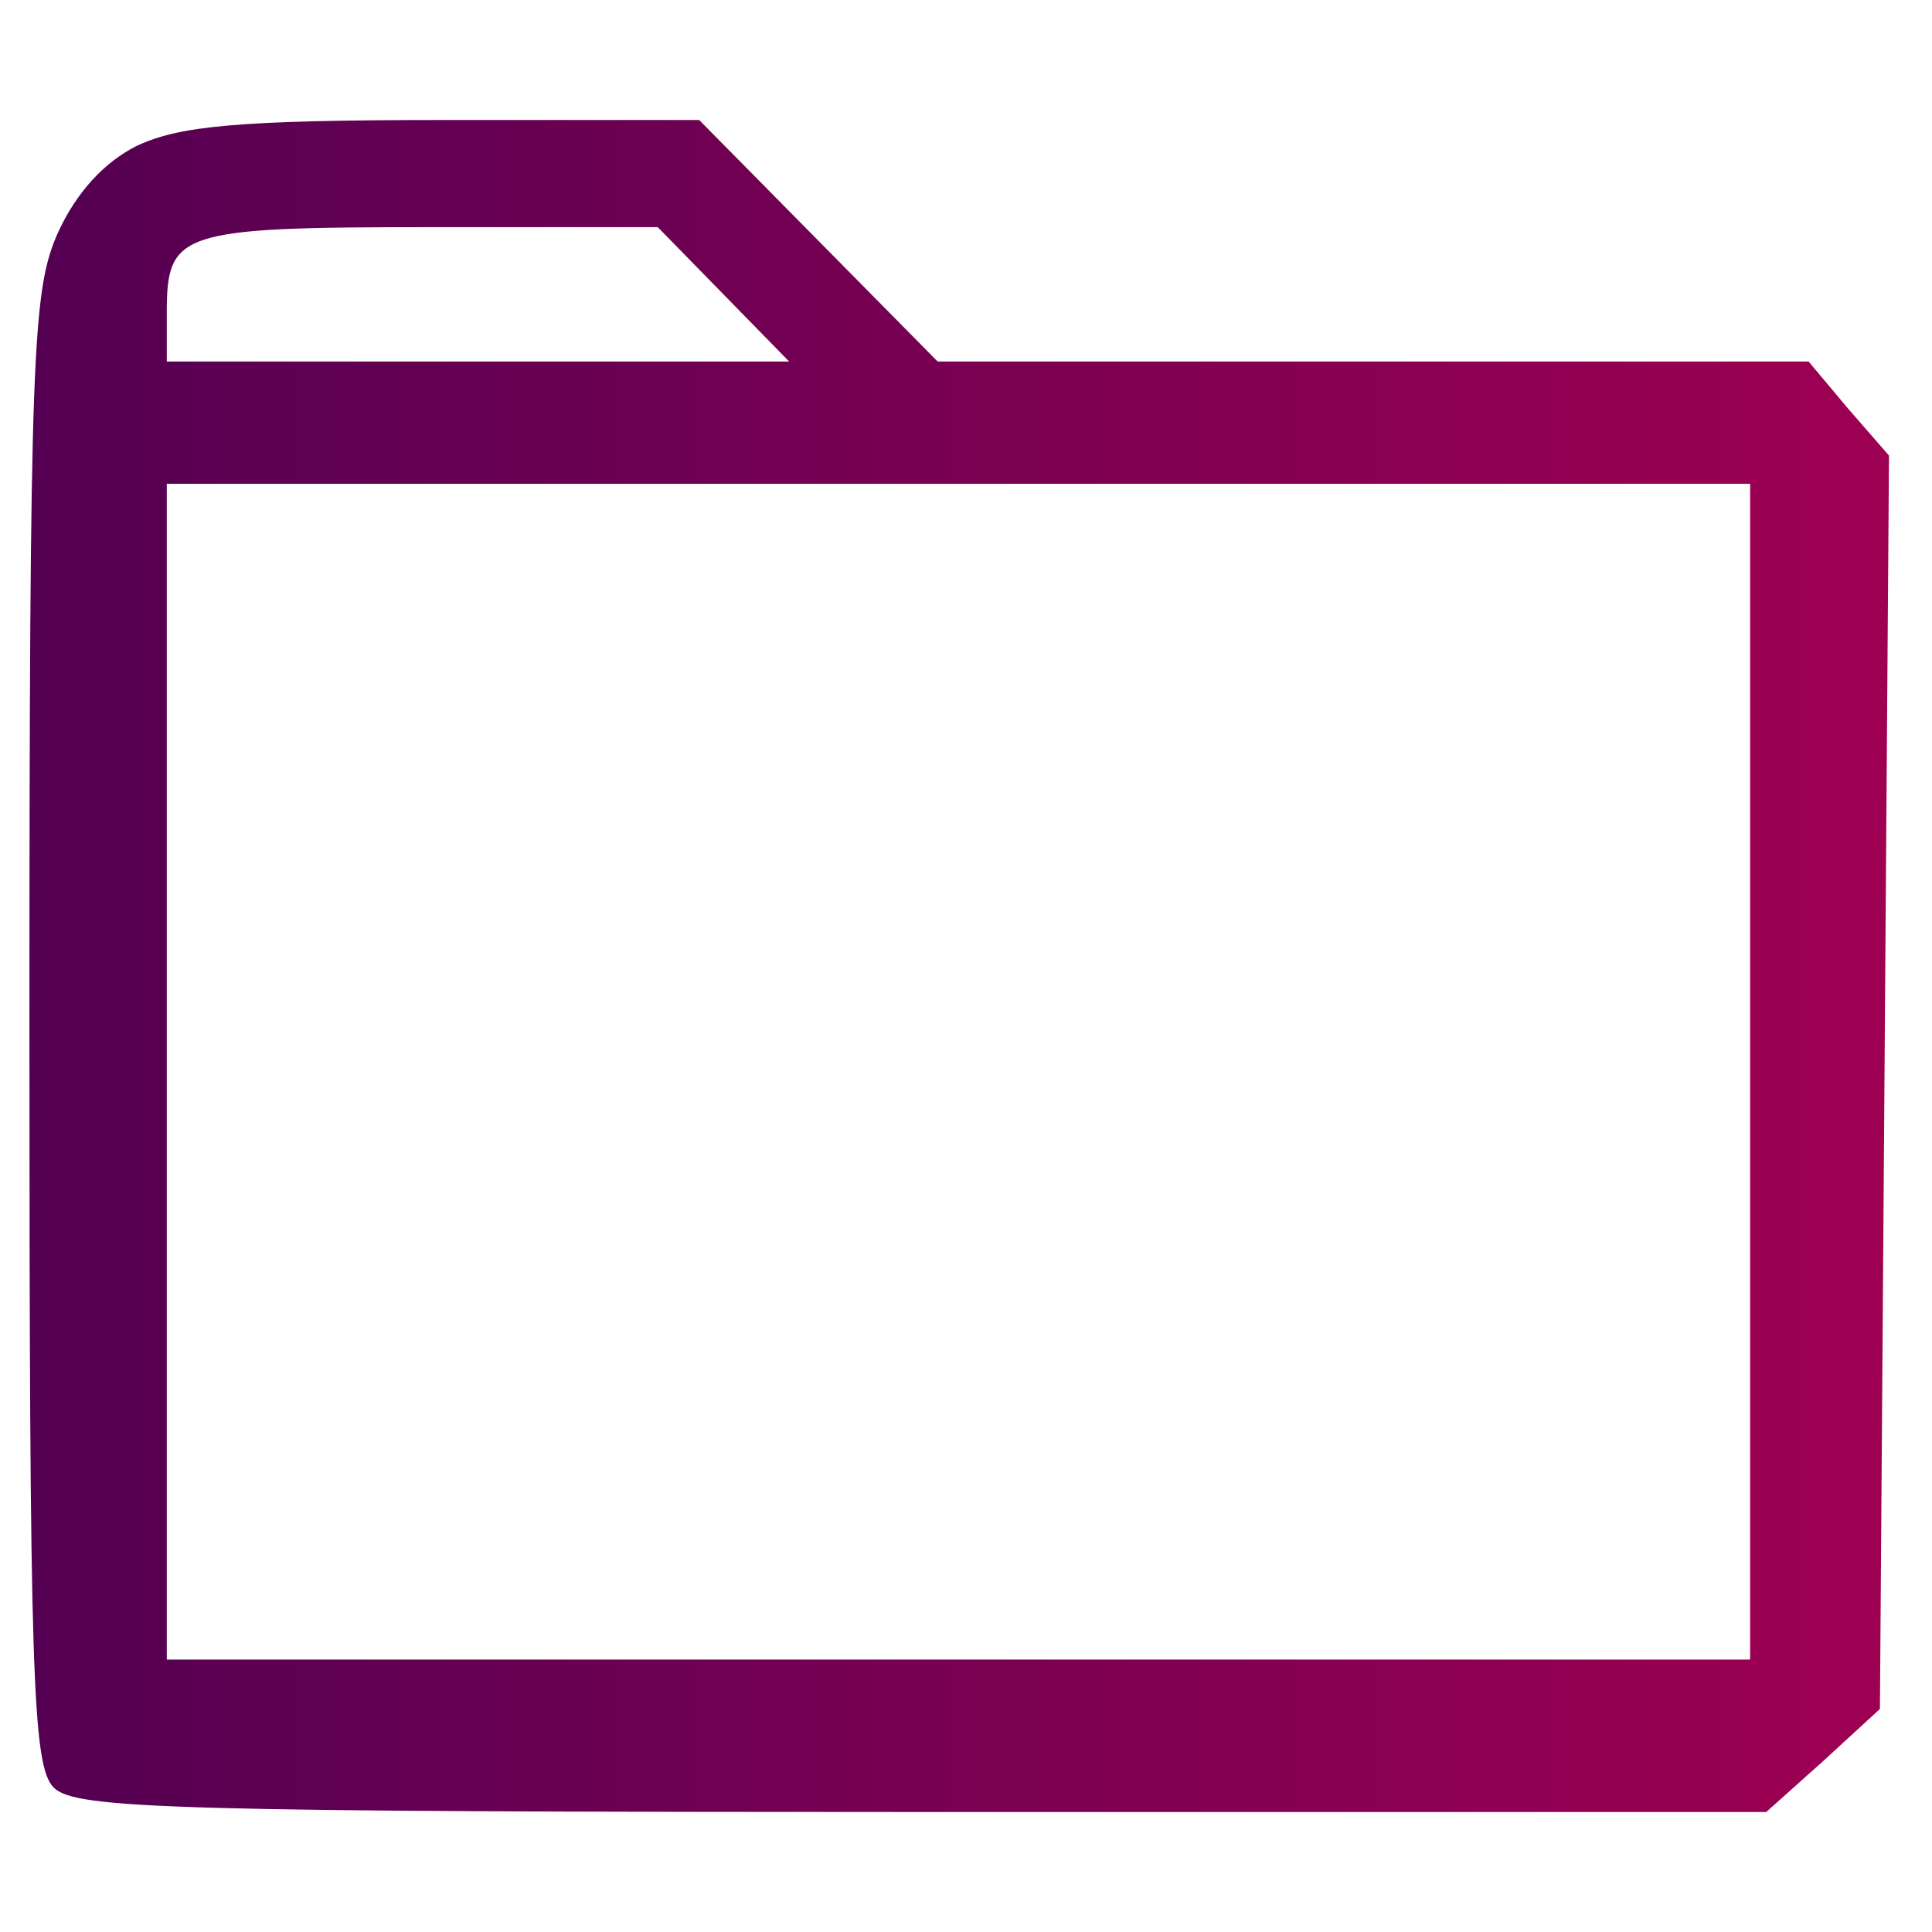
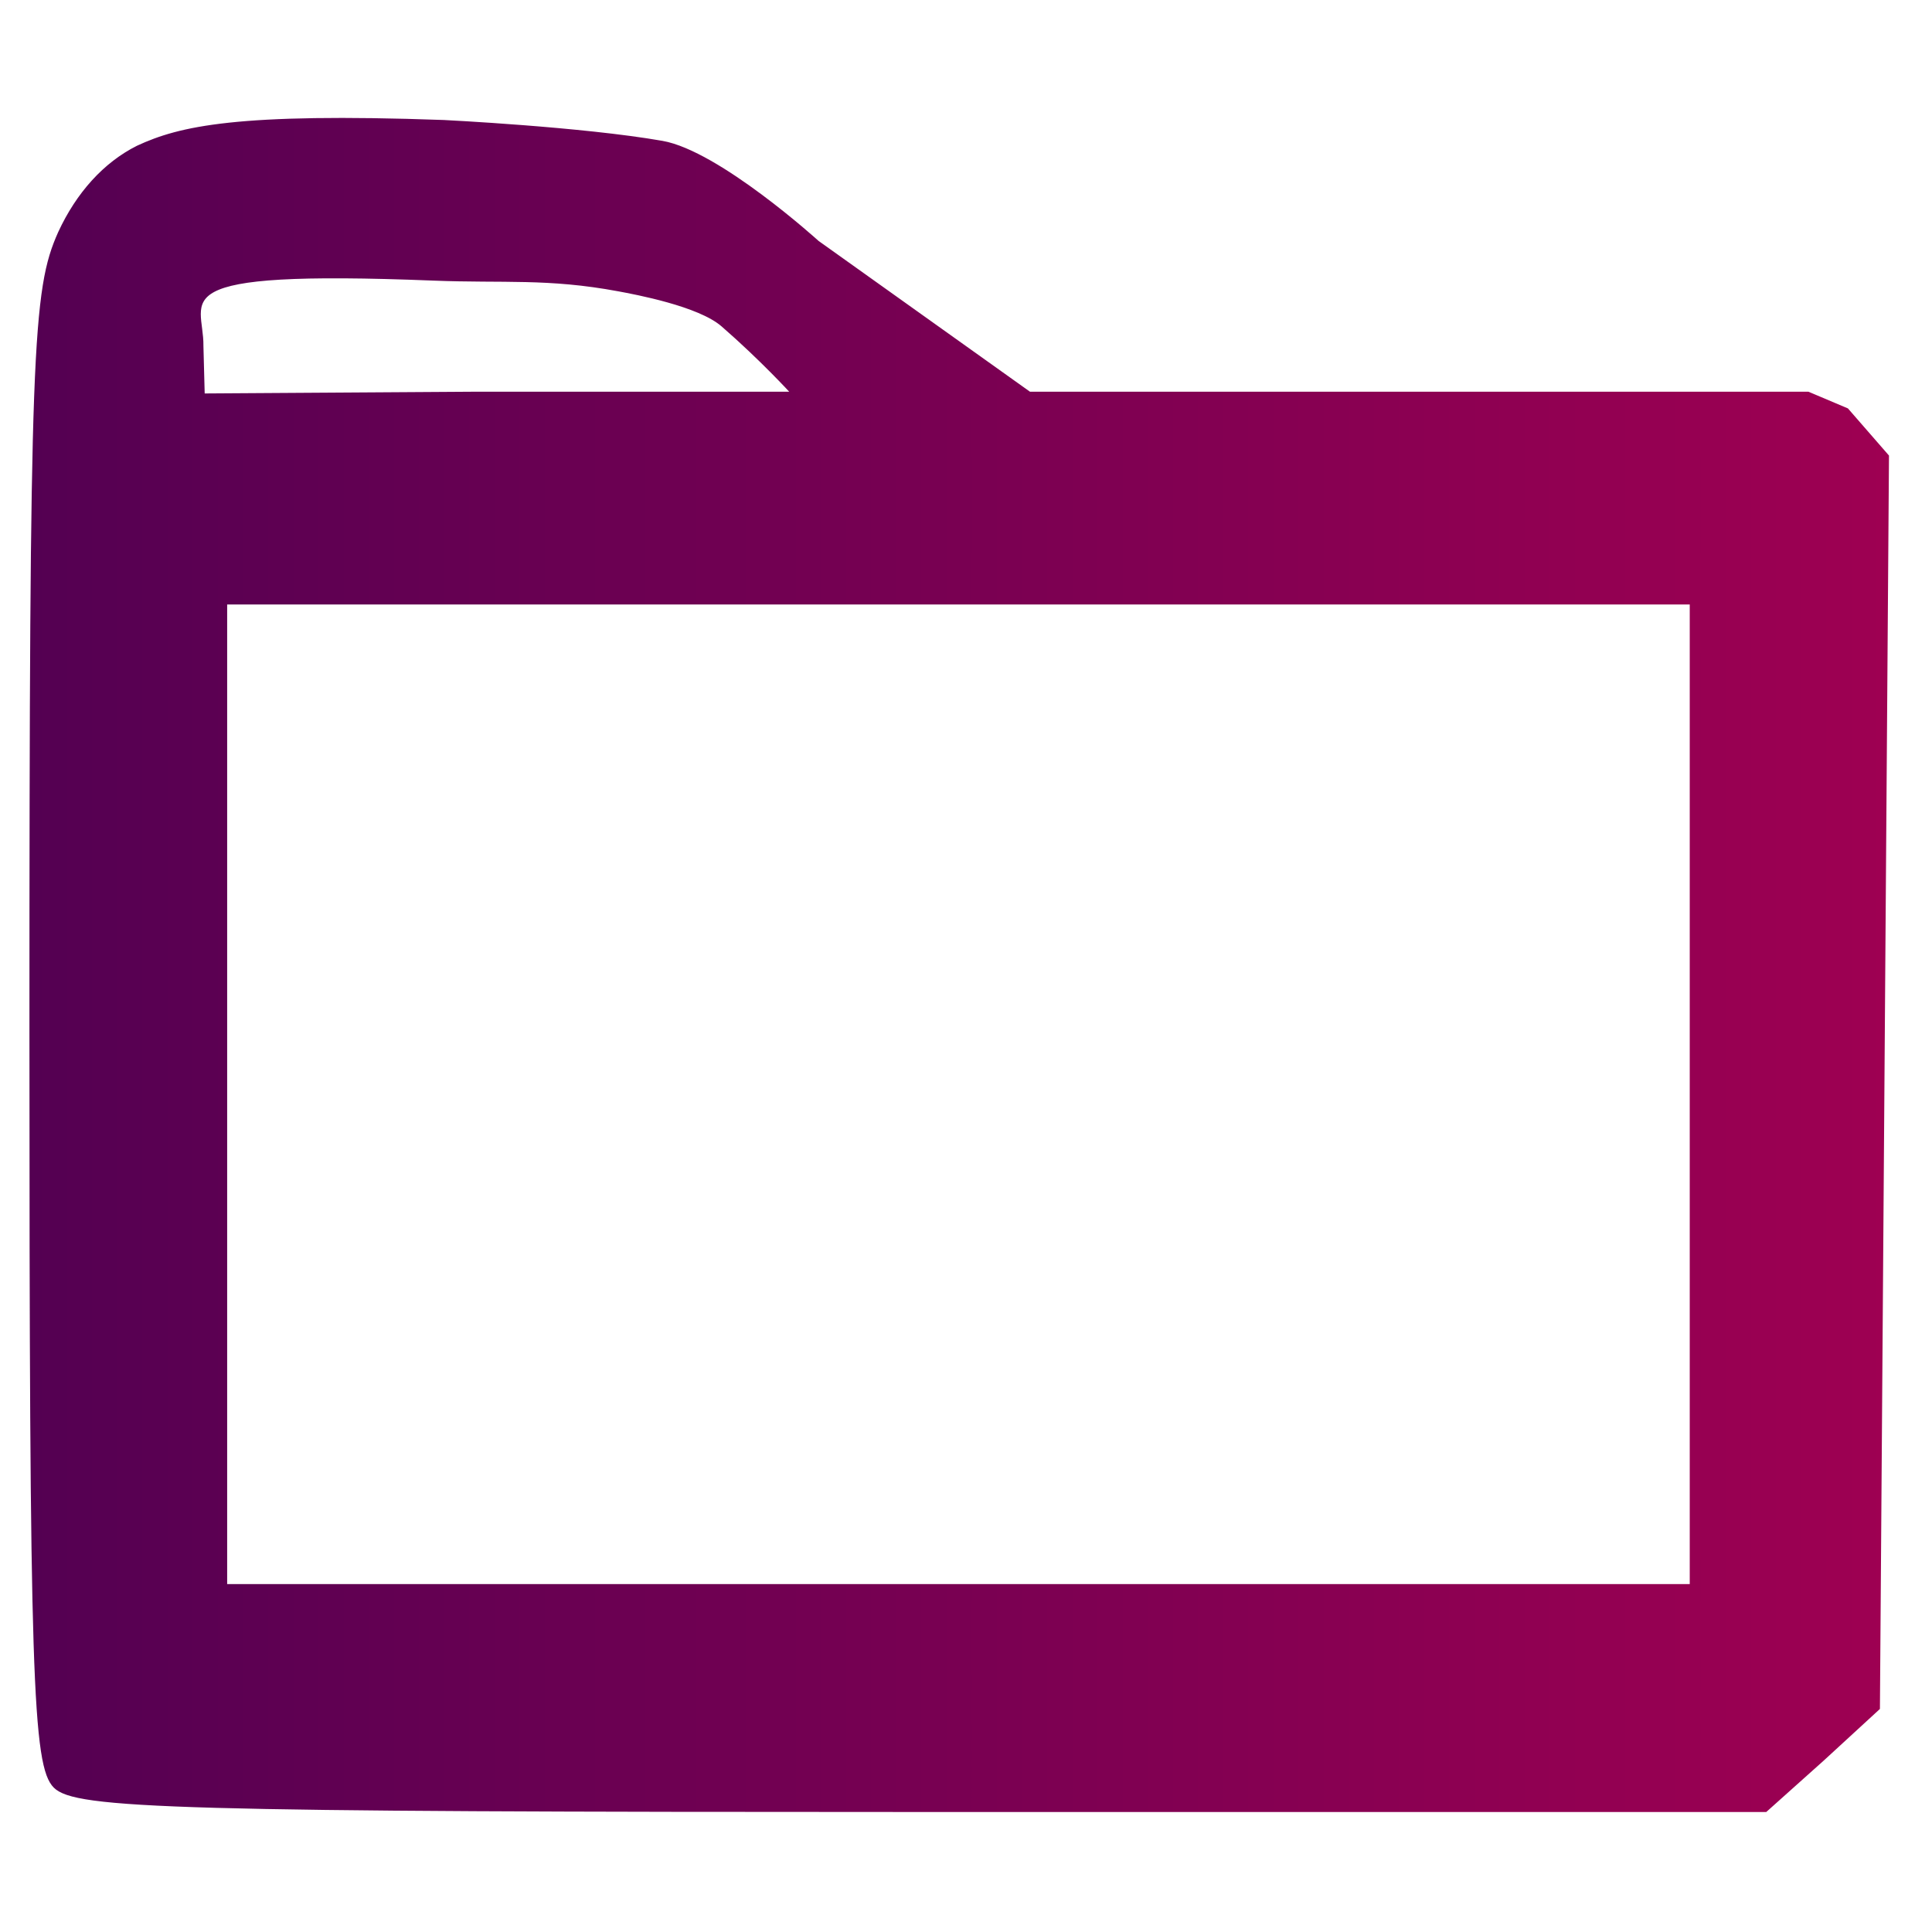
<svg xmlns="http://www.w3.org/2000/svg" xmlns:xlink="http://www.w3.org/1999/xlink" version="1.0" width="128pt" height="128pt" viewBox="0 0 128 128" preserveAspectRatio="xMidYMid meet" id="svg6">
  <defs id="defs10">
    <linearGradient id="linearGradient904">
      <stop style="stop-color:#540052;stop-opacity:1" offset="0" id="stop900" />
      <stop style="stop-color:#9e0052;stop-opacity:1" offset="1" id="stop902" />
    </linearGradient>
    <linearGradient id="linearGradient850">
      <stop style="stop-color:#540052;stop-opacity:1" offset="0" id="stop846" />
      <stop style="stop-color:#9e0052;stop-opacity:1" offset="1" id="stop848" />
    </linearGradient>
    <linearGradient xlink:href="#linearGradient904" id="linearGradient852" x1="20" y1="640" x2="1251" y2="640" gradientUnits="userSpaceOnUse" />
    <linearGradient xlink:href="#linearGradient850" id="linearGradient860" x1="19.5" y1="640" x2="1251.501" y2="640" gradientUnits="userSpaceOnUse" />
  </defs>
  <g transform="matrix(0.1,0,0,-0.1,0,128)" fill="#000000" stroke="none" id="g4">
-     <path d="M 91,1183 C 69,1172 51,1152 39,1126 22,1088 20,1050 20,598 20,169 22,110 36,96 50,82 116,80 611,80 h 559 l 38,34 37,34 3,415 3,415 -27,31 -26,31 H 909 621 l -79,80 -79,80 H 294 c -137,0 -175,-4 -203,-17 z m 389,-98 44,-45 H 317 110 v 33 c 0,54 9,57 175,57 H 436 Z M 1160,570 V 180 H 635 110 v 390 390 h 525 525 z" id="path2" style="stroke:url(#linearGradient852);fill-opacity:1.0;fill:url(#linearGradient860)" />
+     <path d="M 91,1183 C 69,1172 51,1152 39,1126 22,1088 20,1050 20,598 20,169 22,110 36,96 50,82 116,80 611,80 h 559 l 38,34 37,34 3,415 3,415 -27,31 -26,11 H 909 682.199 L 542,1120 c 0,0 -65.694,59.622 -103.21,66.188 C 385.671,1195.484 294,1200 294,1200 157.088,1204.904 119,1196 91,1183 Z M 478.353,1064.168 C 504.152,1041.746 524,1020 524,1020 H 317 l -181.876,-1.179 -0.851,32.021 c 0.453,31.326 -30.757,51.042 152.844,43.75 46.735,-1.856 75.739,1.608 122.586,-7.104 11.452,-2.13 53.191,-9.883 68.651,-23.32 z M 1120,570 V 230 H 635 150 v 340 310 h 485 485 z" id="path2" style="fill:url(#linearGradient860);fill-opacity:1;stroke:url(#linearGradient852)" />
  </g>
</svg>
